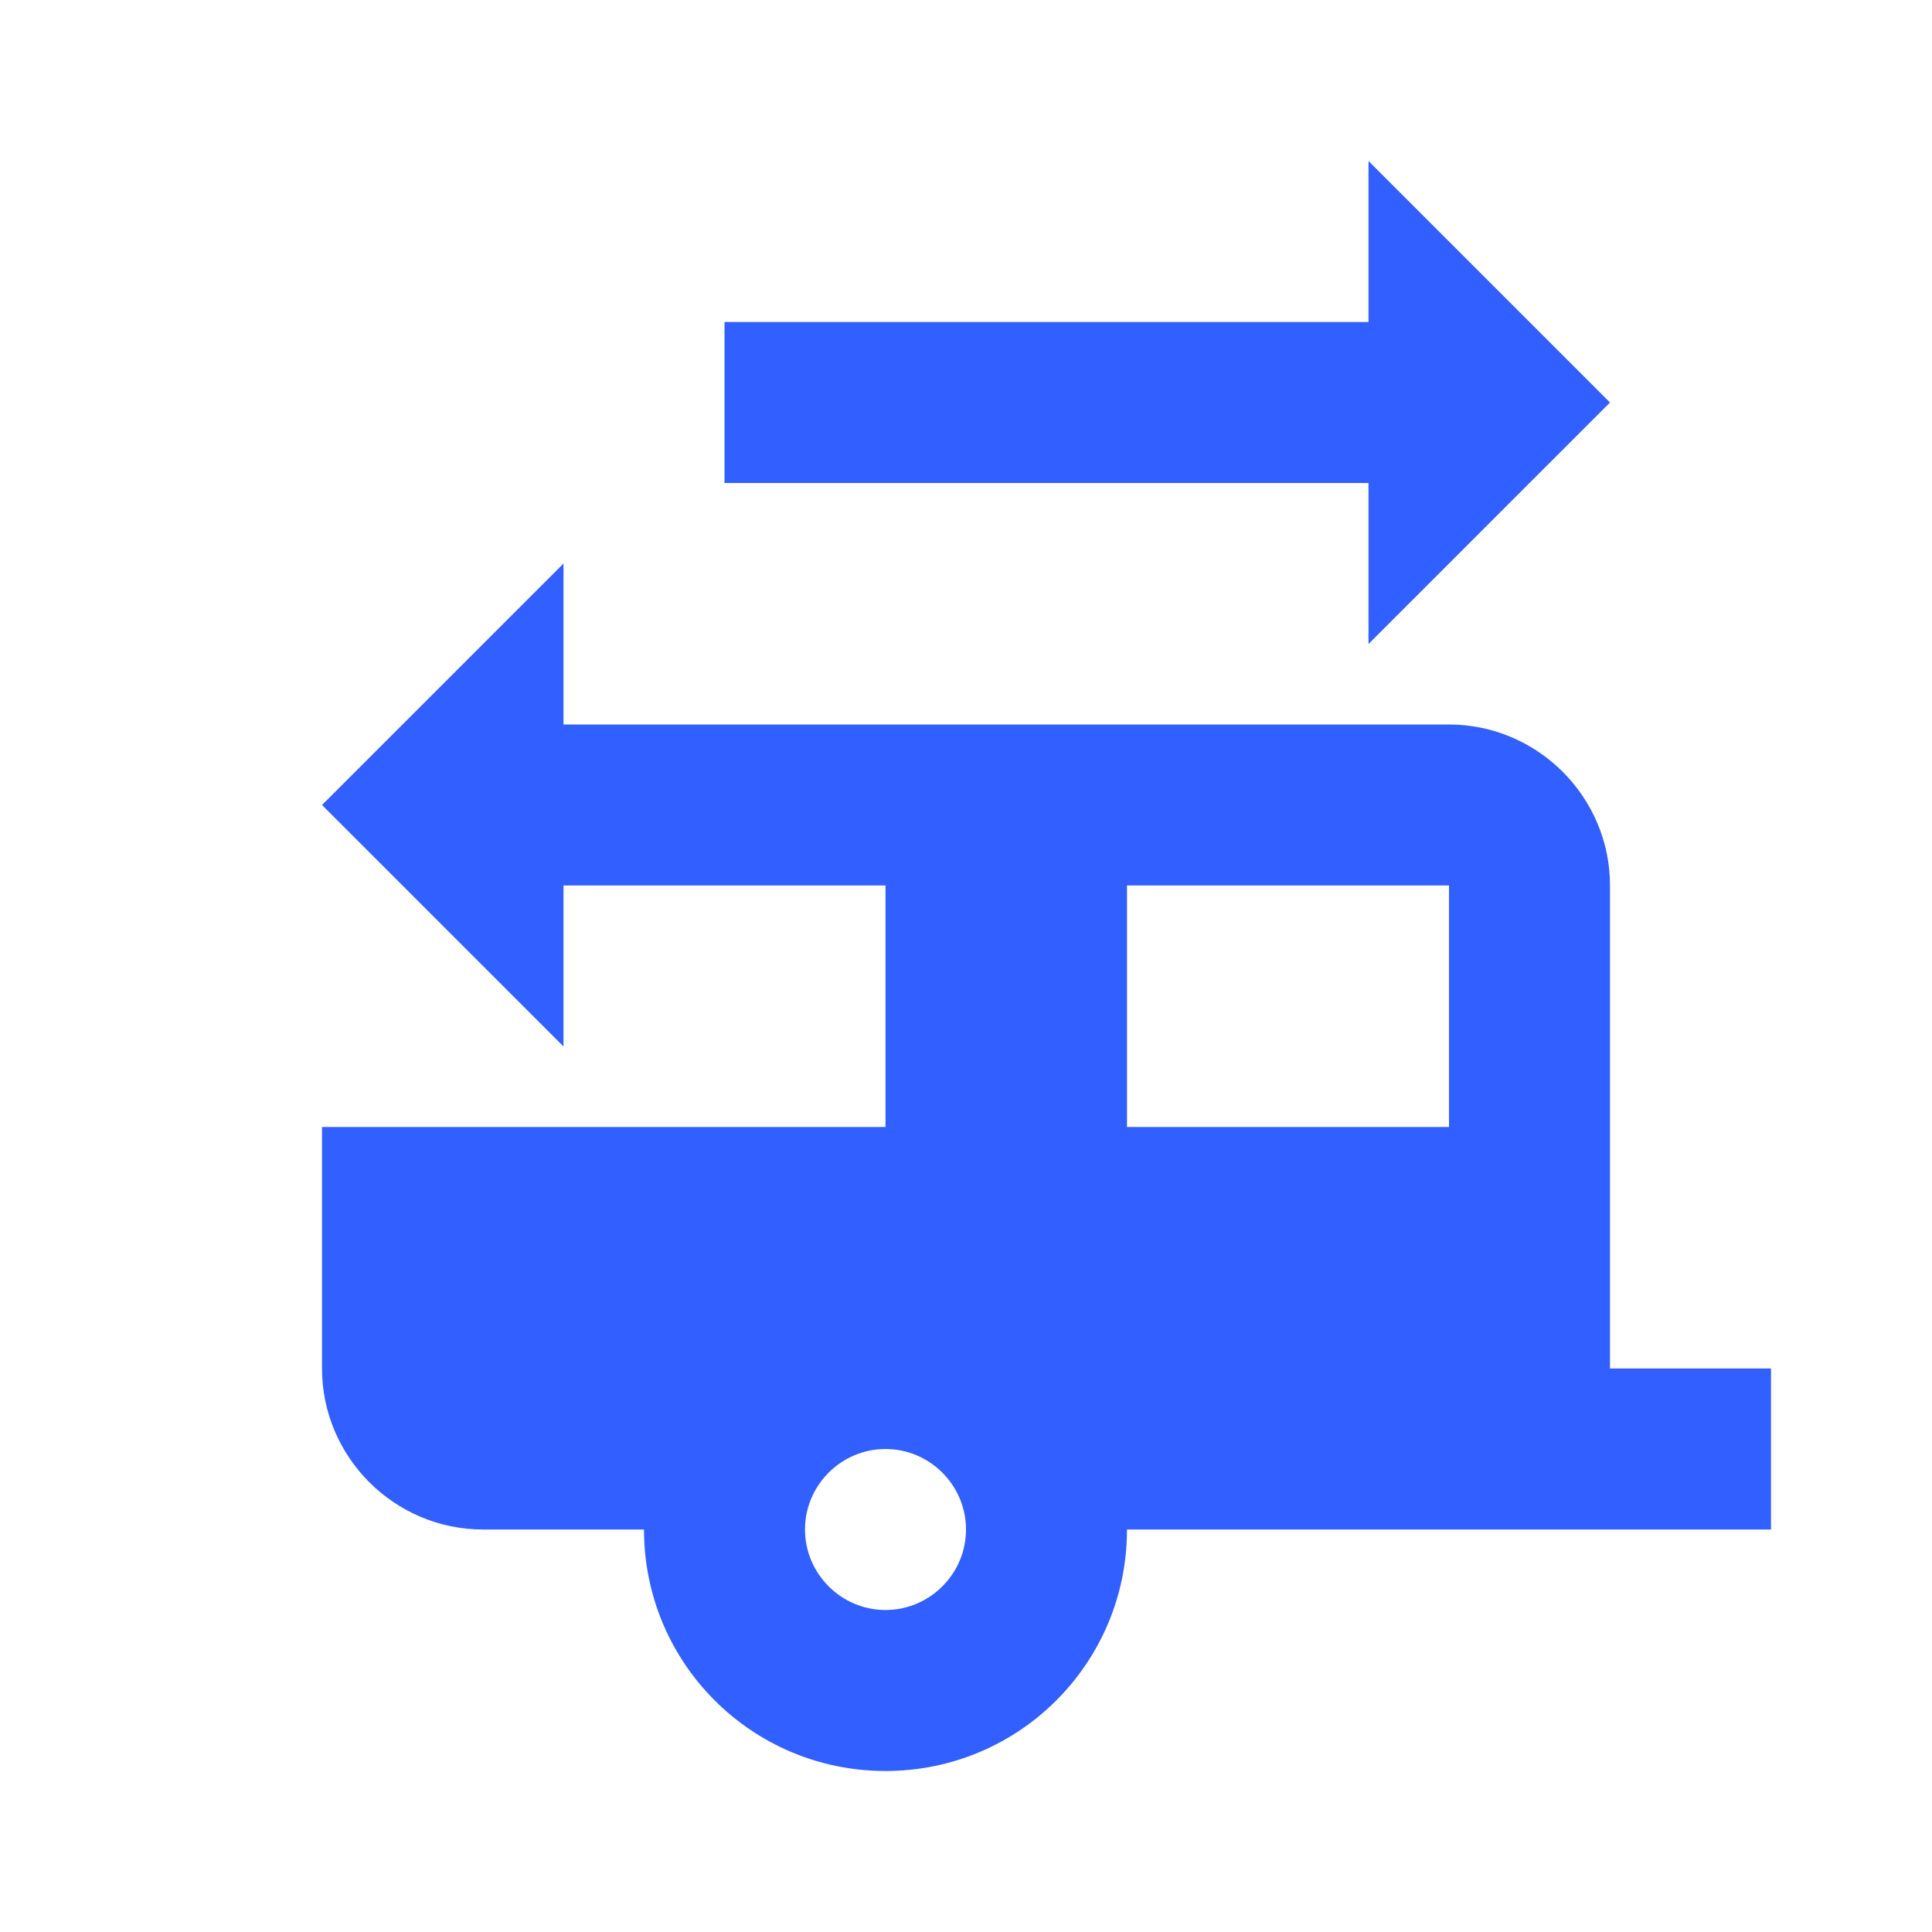
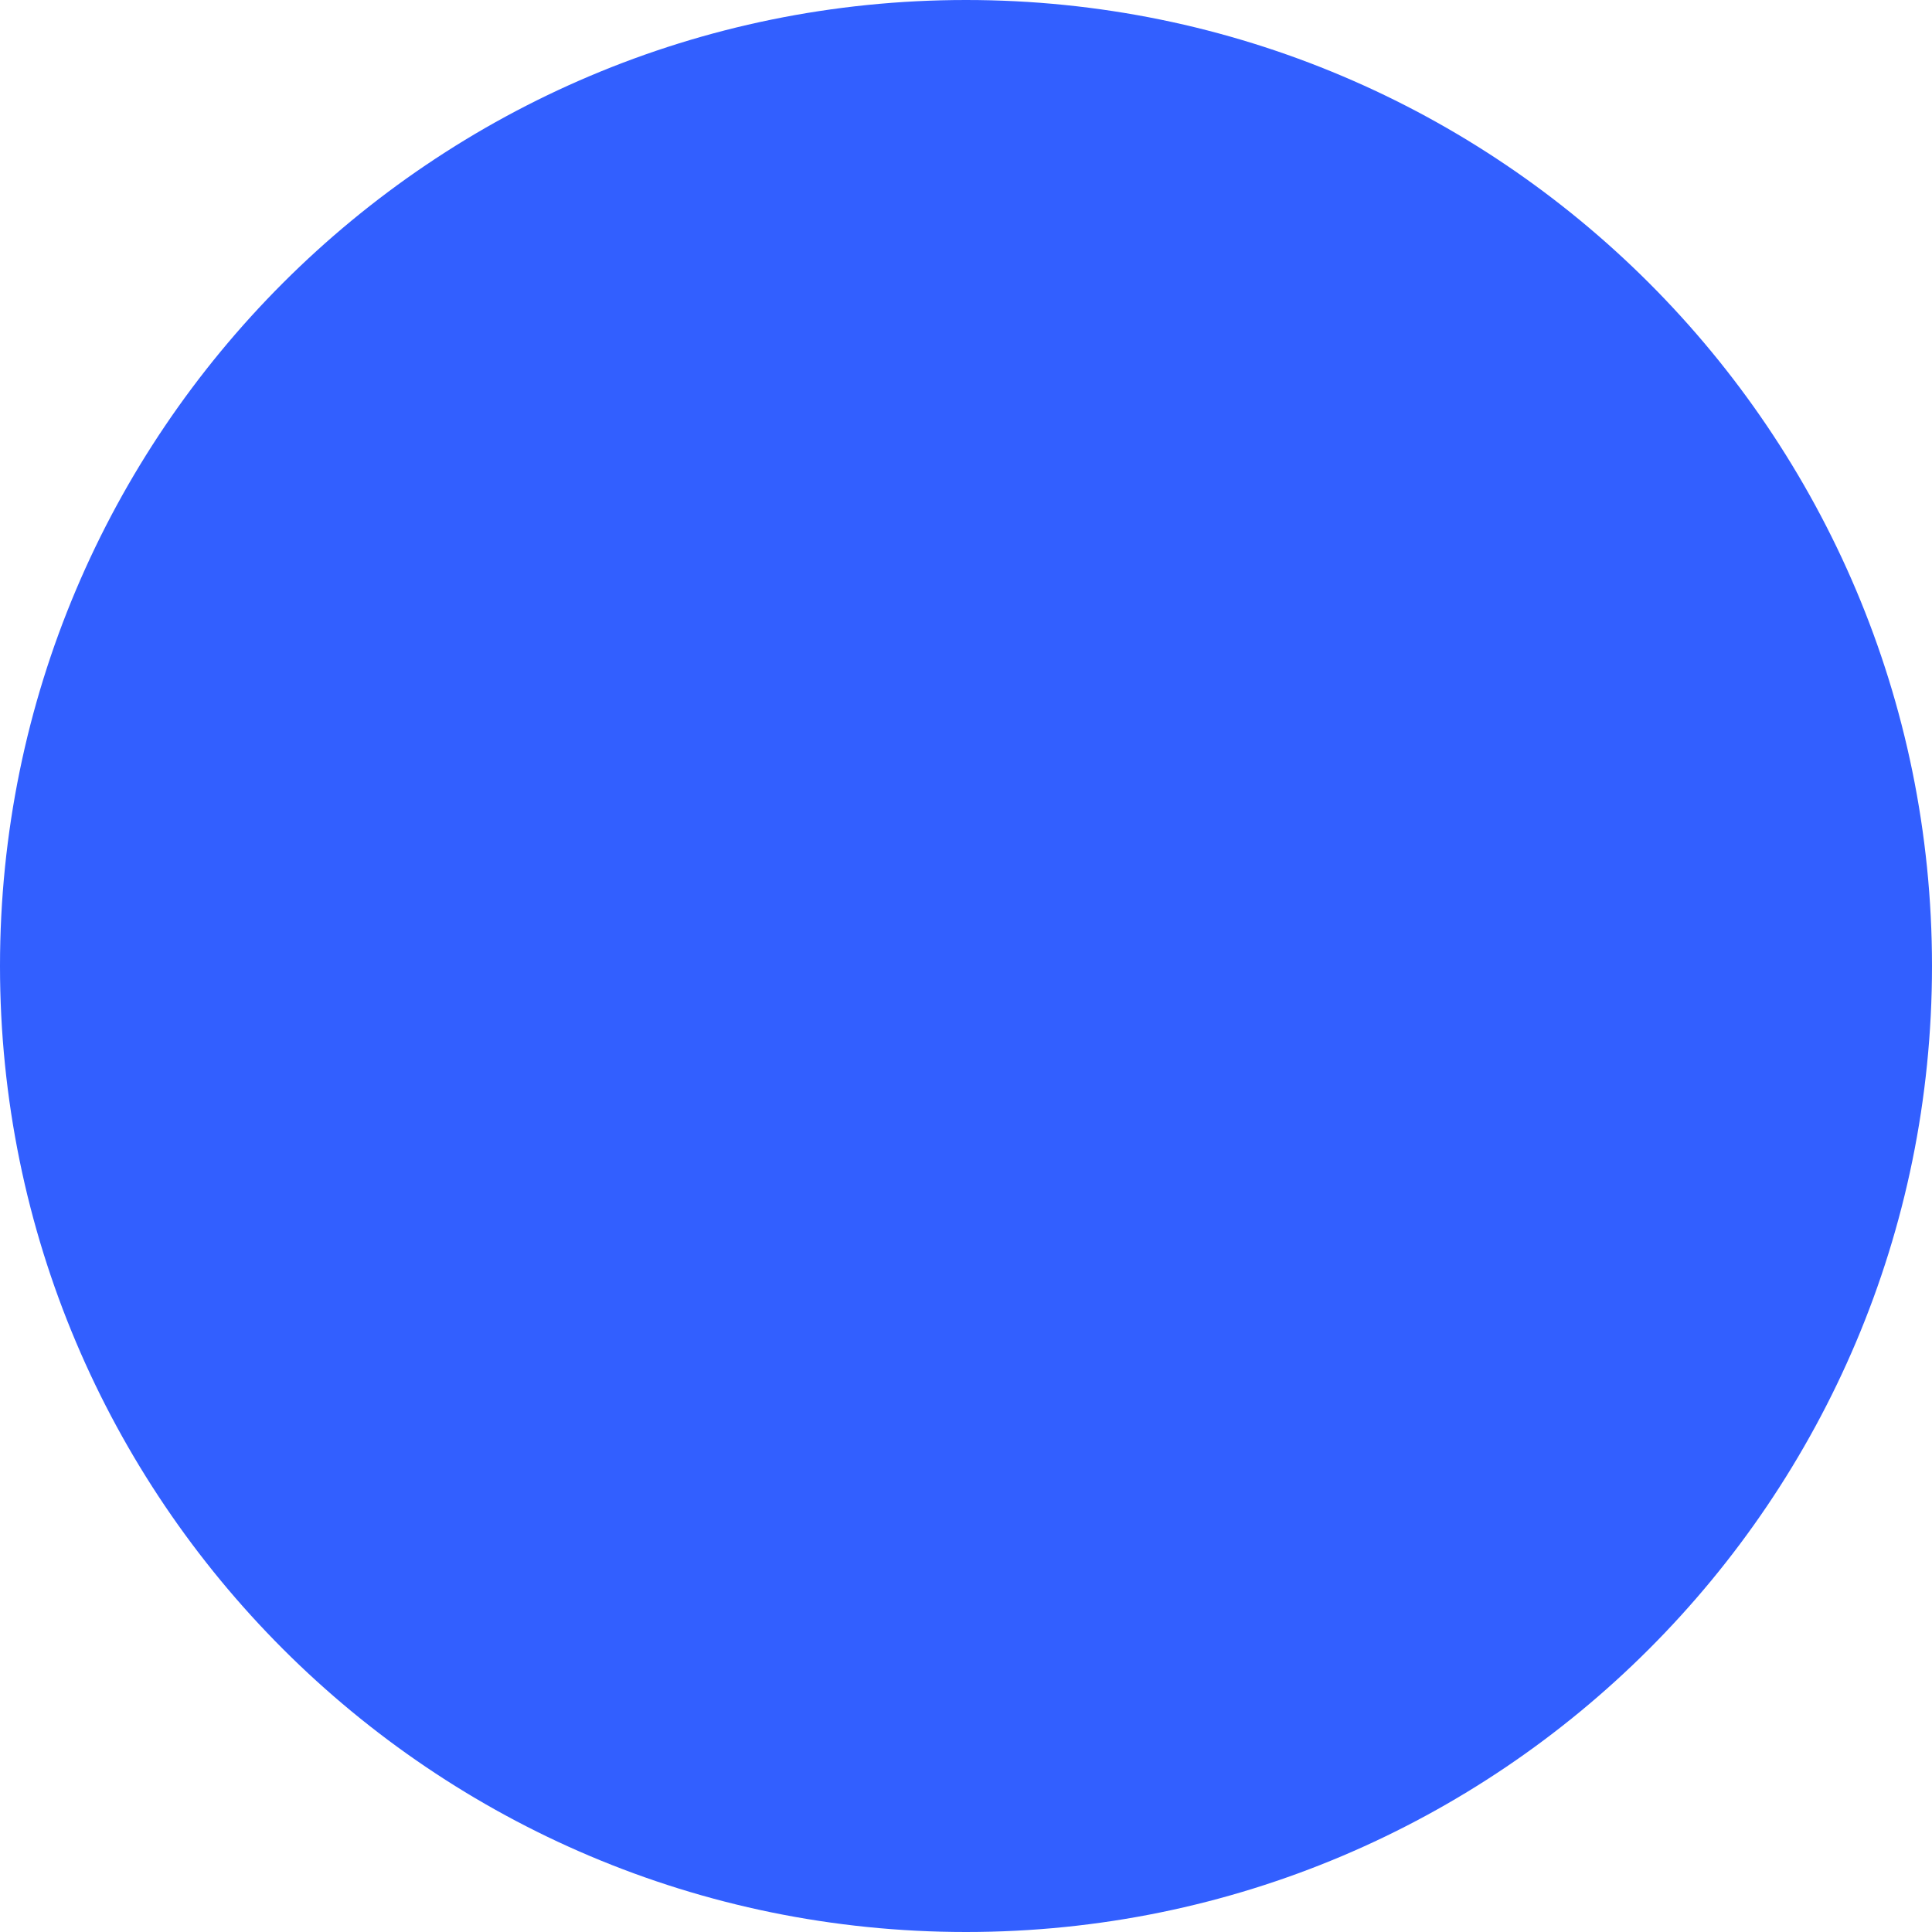
- <svg xmlns="http://www.w3.org/2000/svg" width="24" height="24" viewBox="0 0 24 24" fill="none">
-   <path d="M20 17V11C20 9.9 19.1 9 18 9H7V7L4 10L7 13V11H11V14H4V17C4 18.1 4.9 19 6 19H8C8 20.66 9.34 22 11 22C12.66 22 14 20.66 14 19H22V17H20ZM11 20C10.45 20 10 19.55 10 19C10 18.45 10.45 18 11 18C11.55 18 12 18.45 12 19C12 19.55 11.55 20 11 20ZM18 14H14V11H18V14ZM17 2V4H9V6H17V8L20 5L17 2Z" fill="#325FFF" />
+ <svg xmlns="http://www.w3.org/2000/svg" width="10" height="10" viewBox="0 0 10 10" fill="none">
+   <path d="M5 10C7.761 10 10 7.761 10 5C10 2.239 7.761 0 5 0C2.239 0 0 2.239 0 5C0 7.761 2.239 10 5 10Z" fill="#325FFF" />
</svg>
